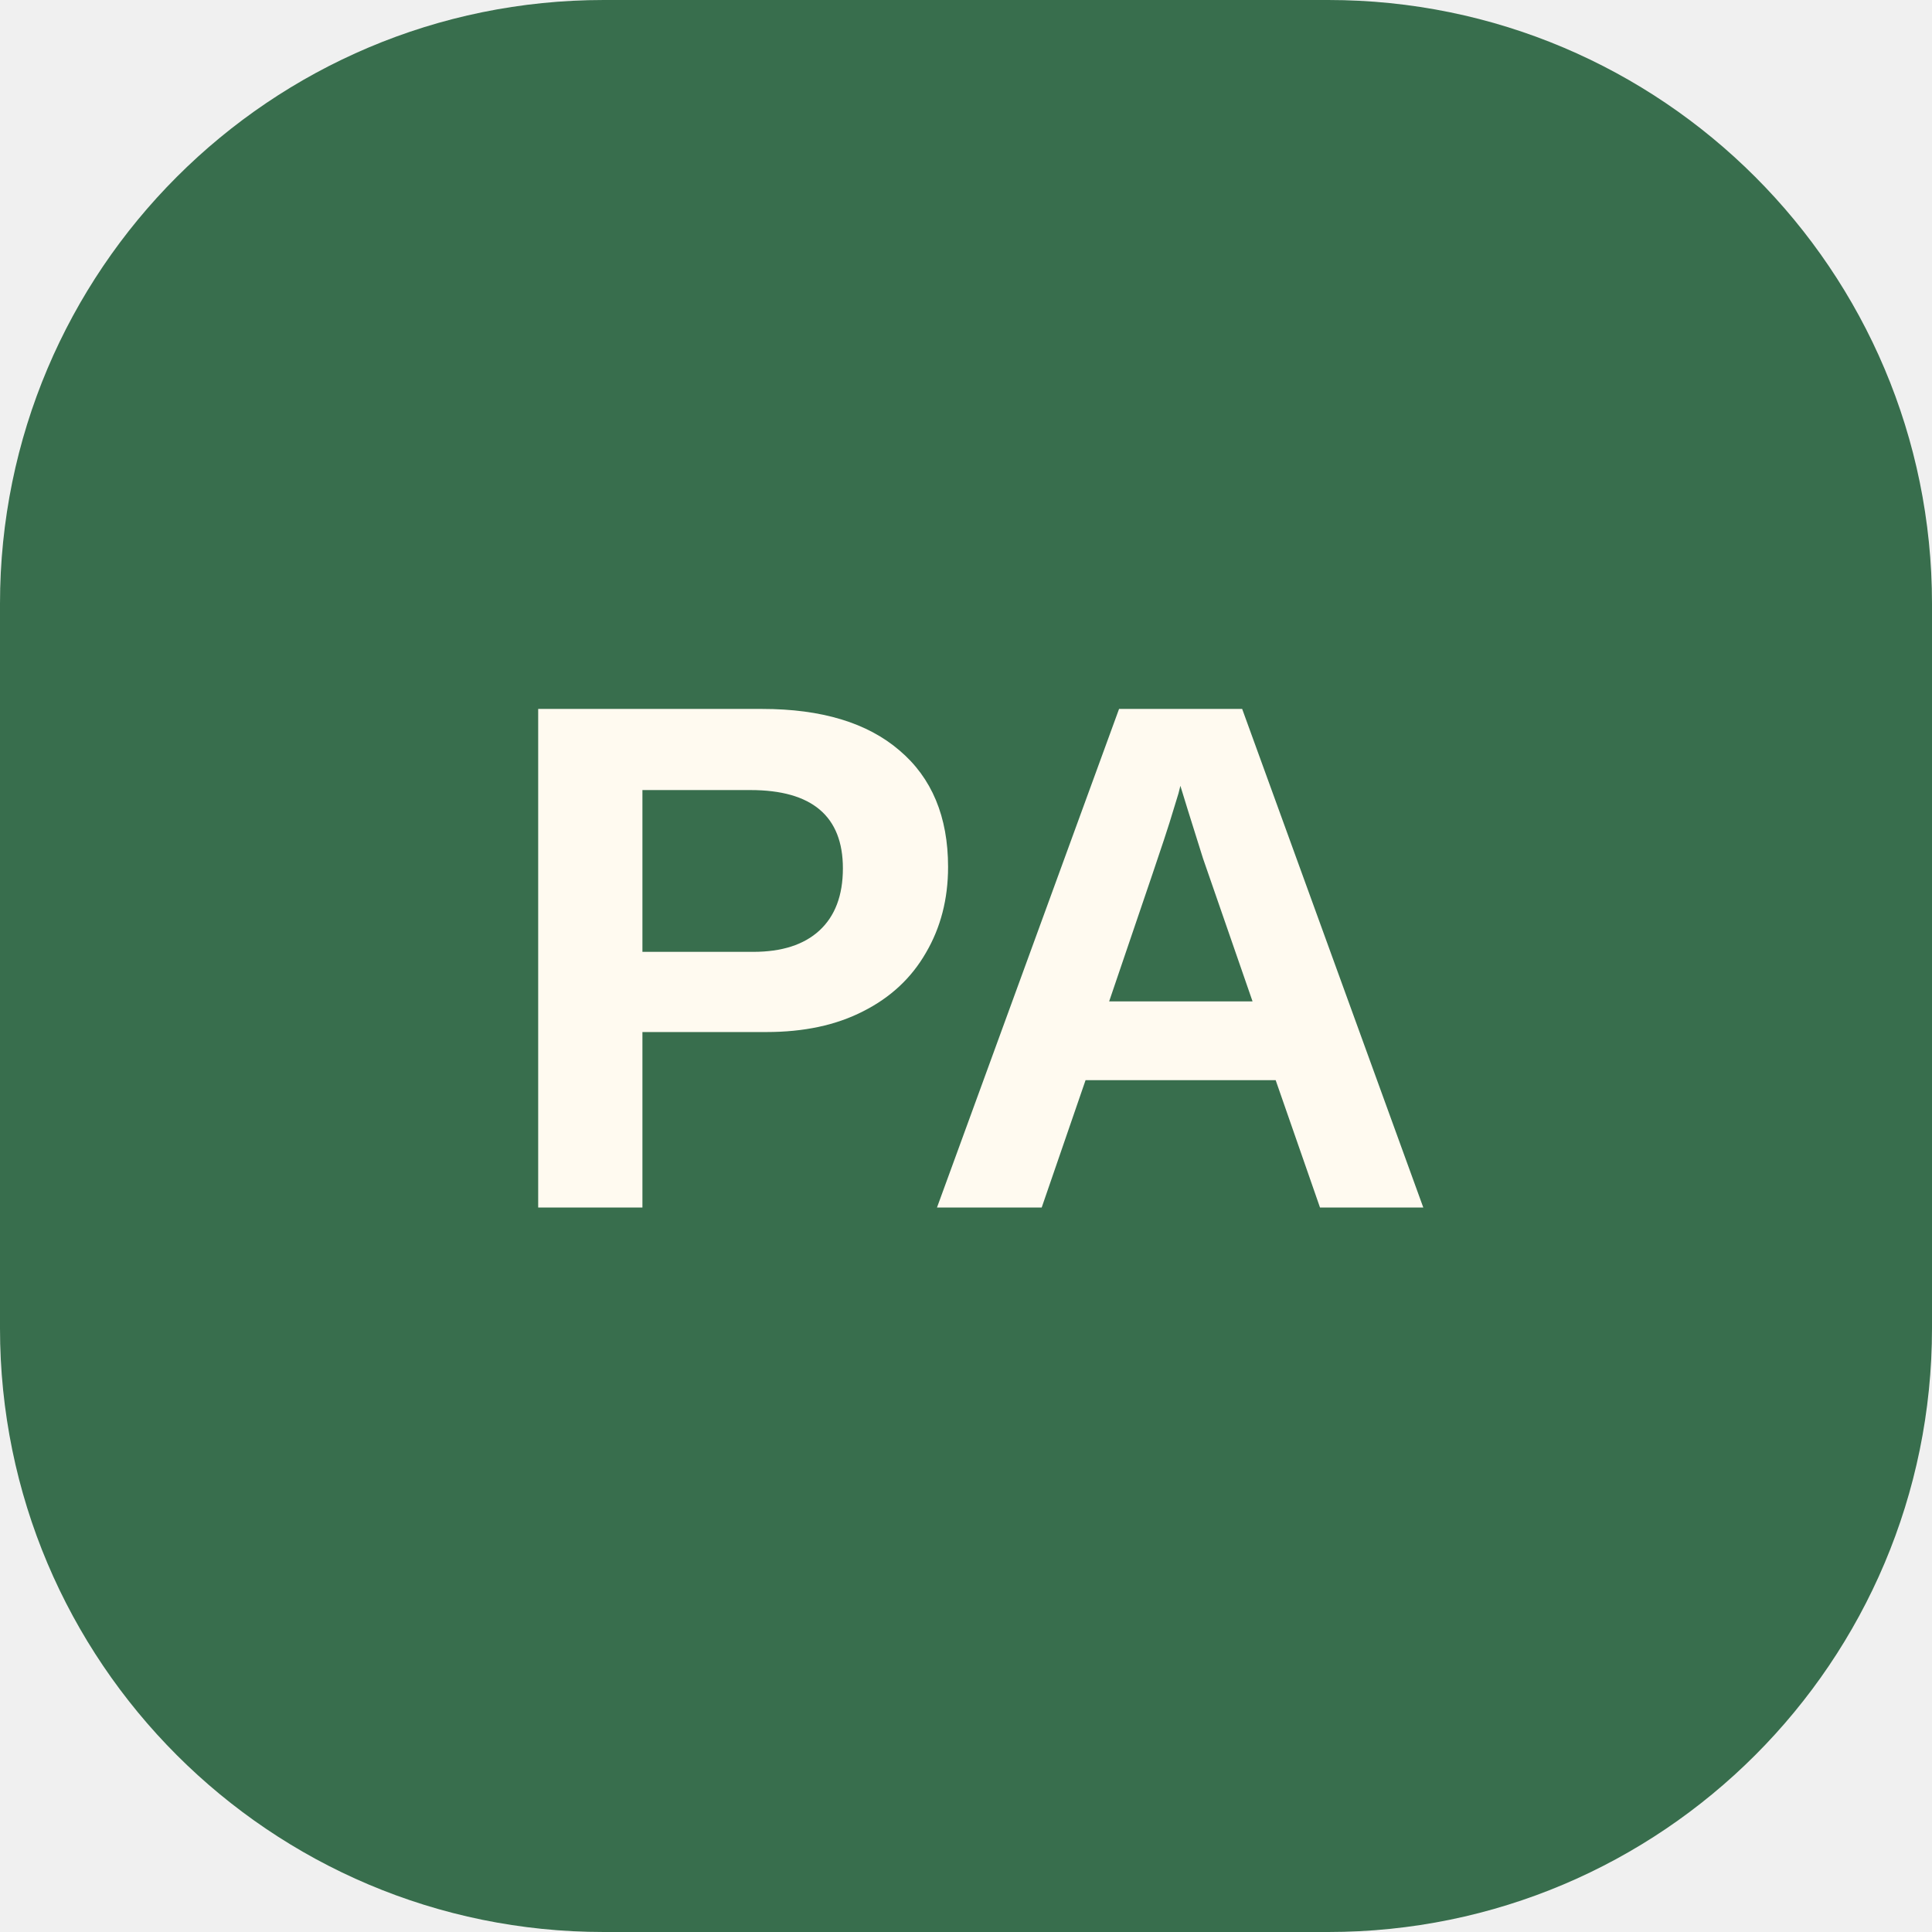
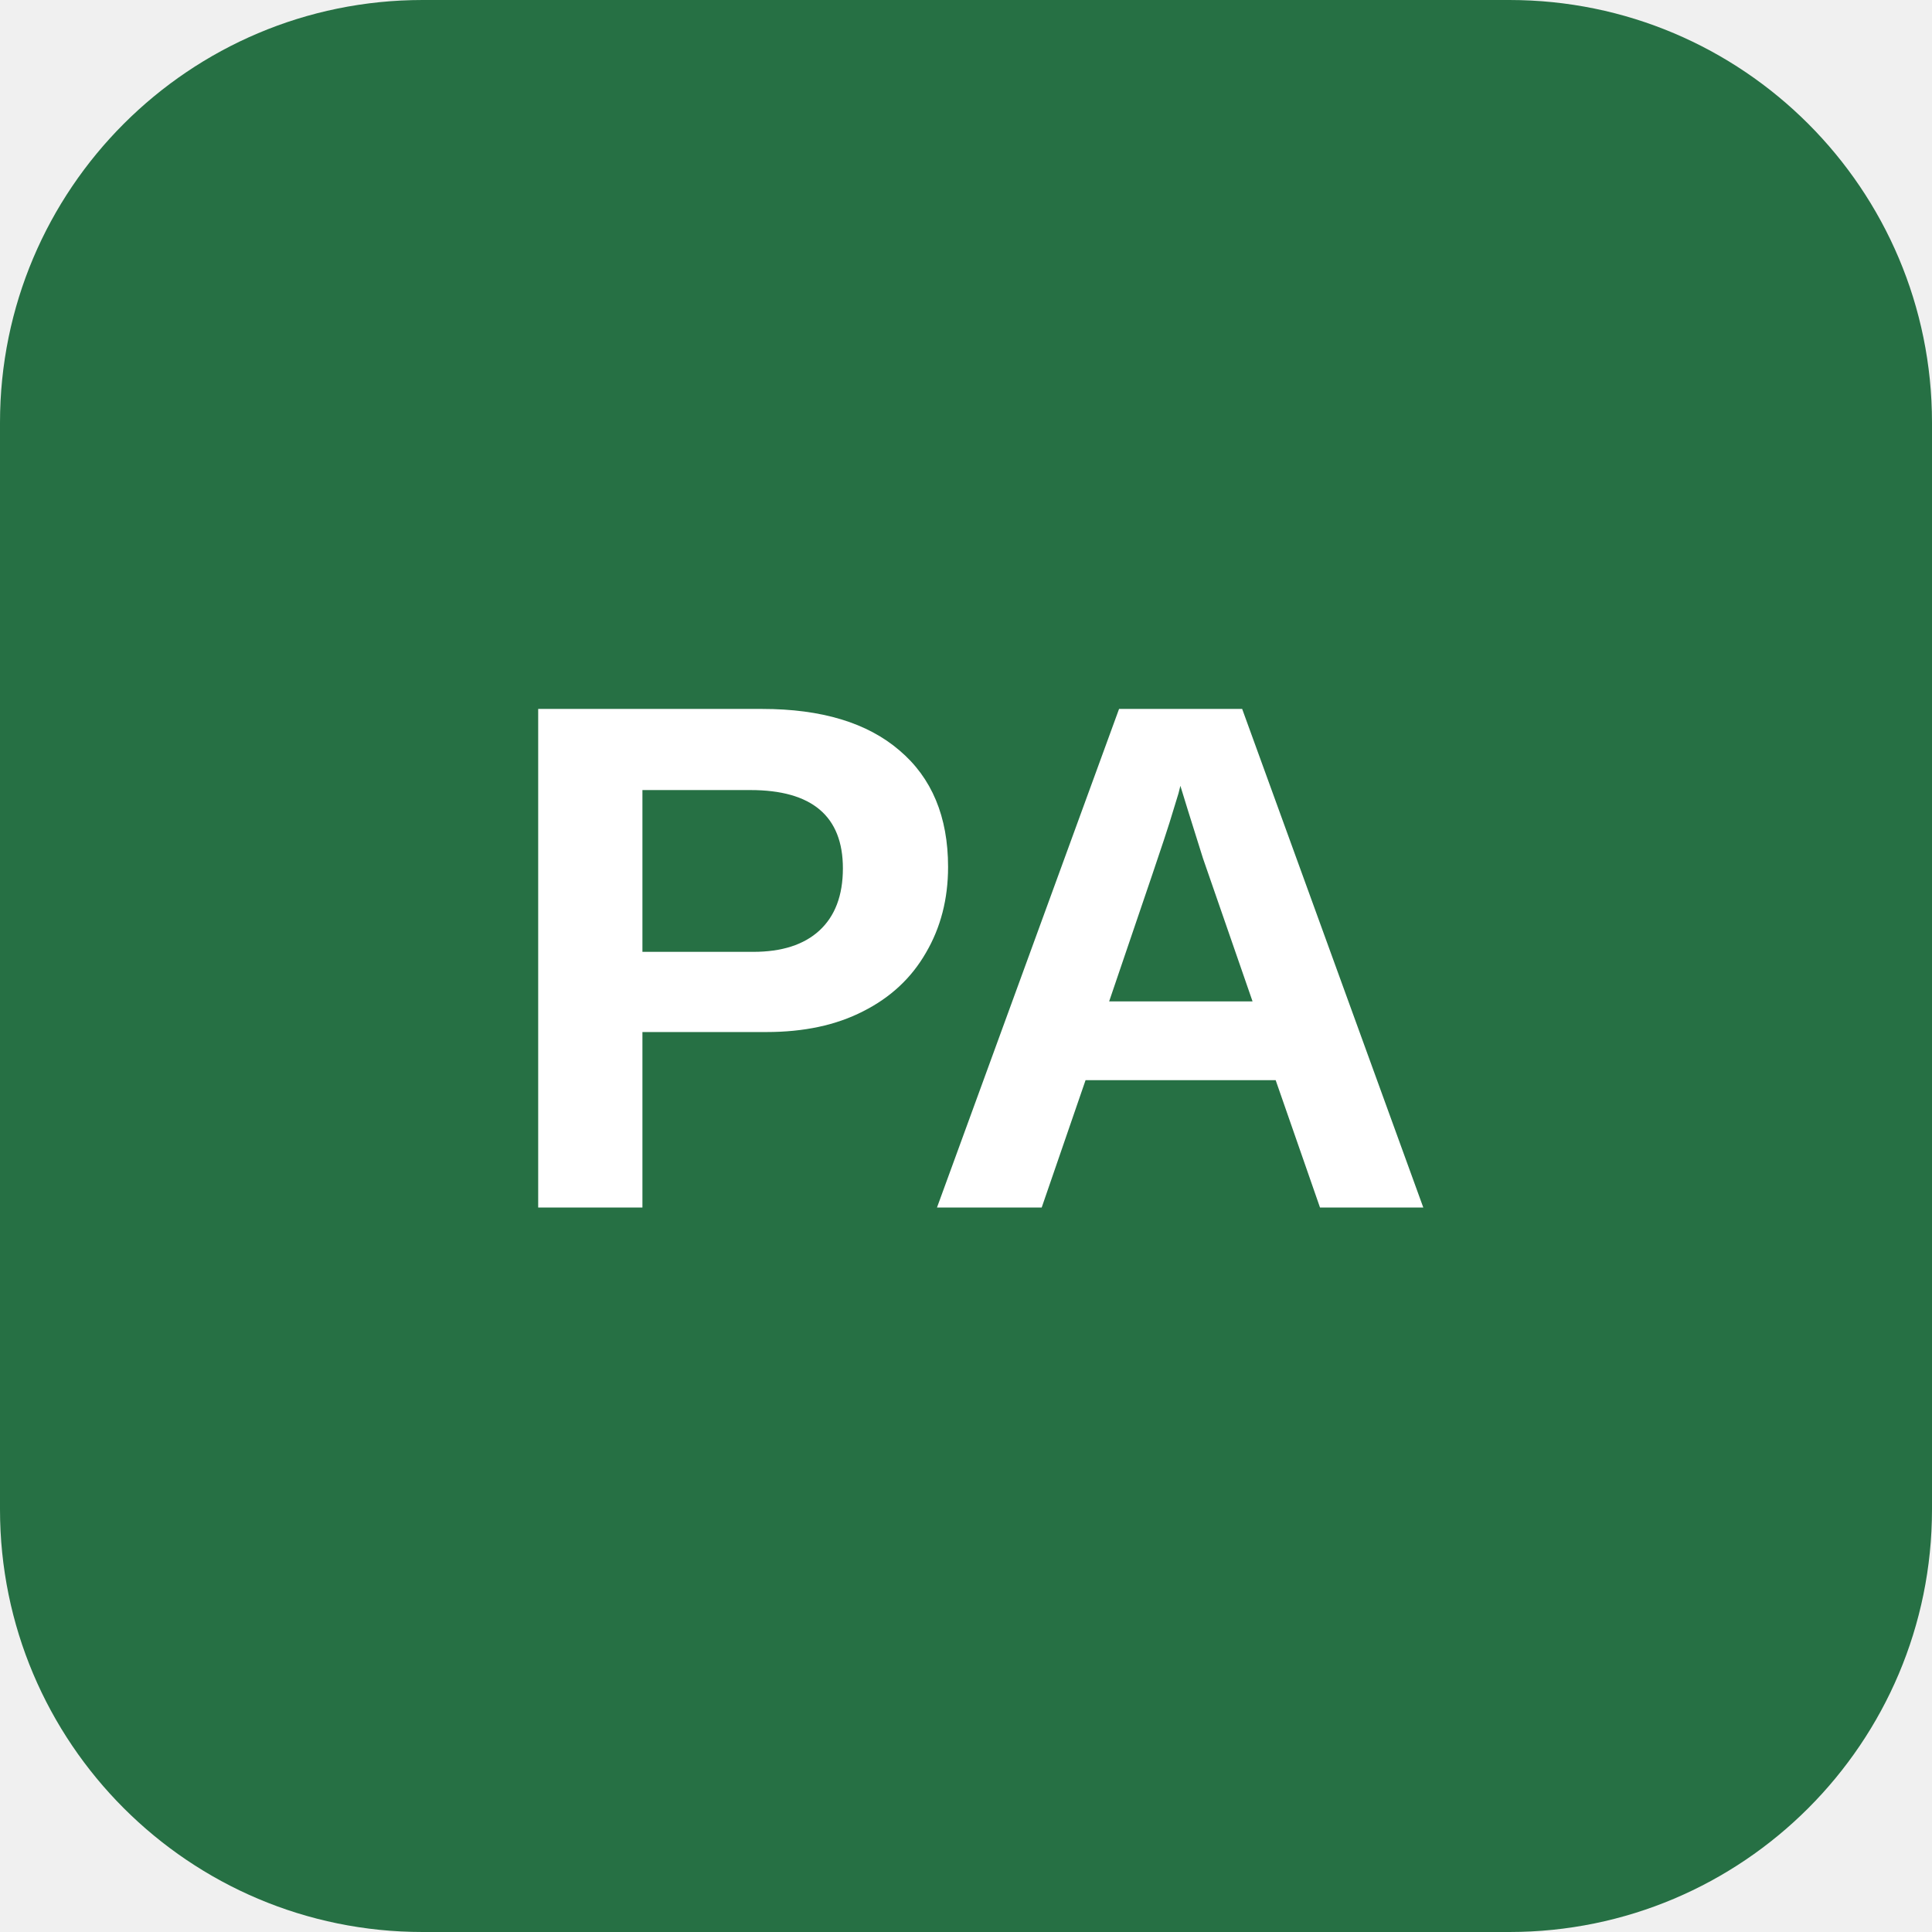
<svg xmlns="http://www.w3.org/2000/svg" viewBox="0 0 64 64">
-   <rect width="64" height="64" rx="20" fill="#386e4d" />
-   <text x="32" y="40" text-anchor="middle" font-family="Arial,sans-serif" font-weight="700" font-size="24" fill="#fffaf0">PA</text>
+   <rect width="64" height="64" rx="14" fill="#267044" />
+   <text x="32" y="40" text-anchor="middle" font-family="Arial,sans-serif" font-weight="700" font-size="24" fill="#ffffff">PA</text>
</svg>
